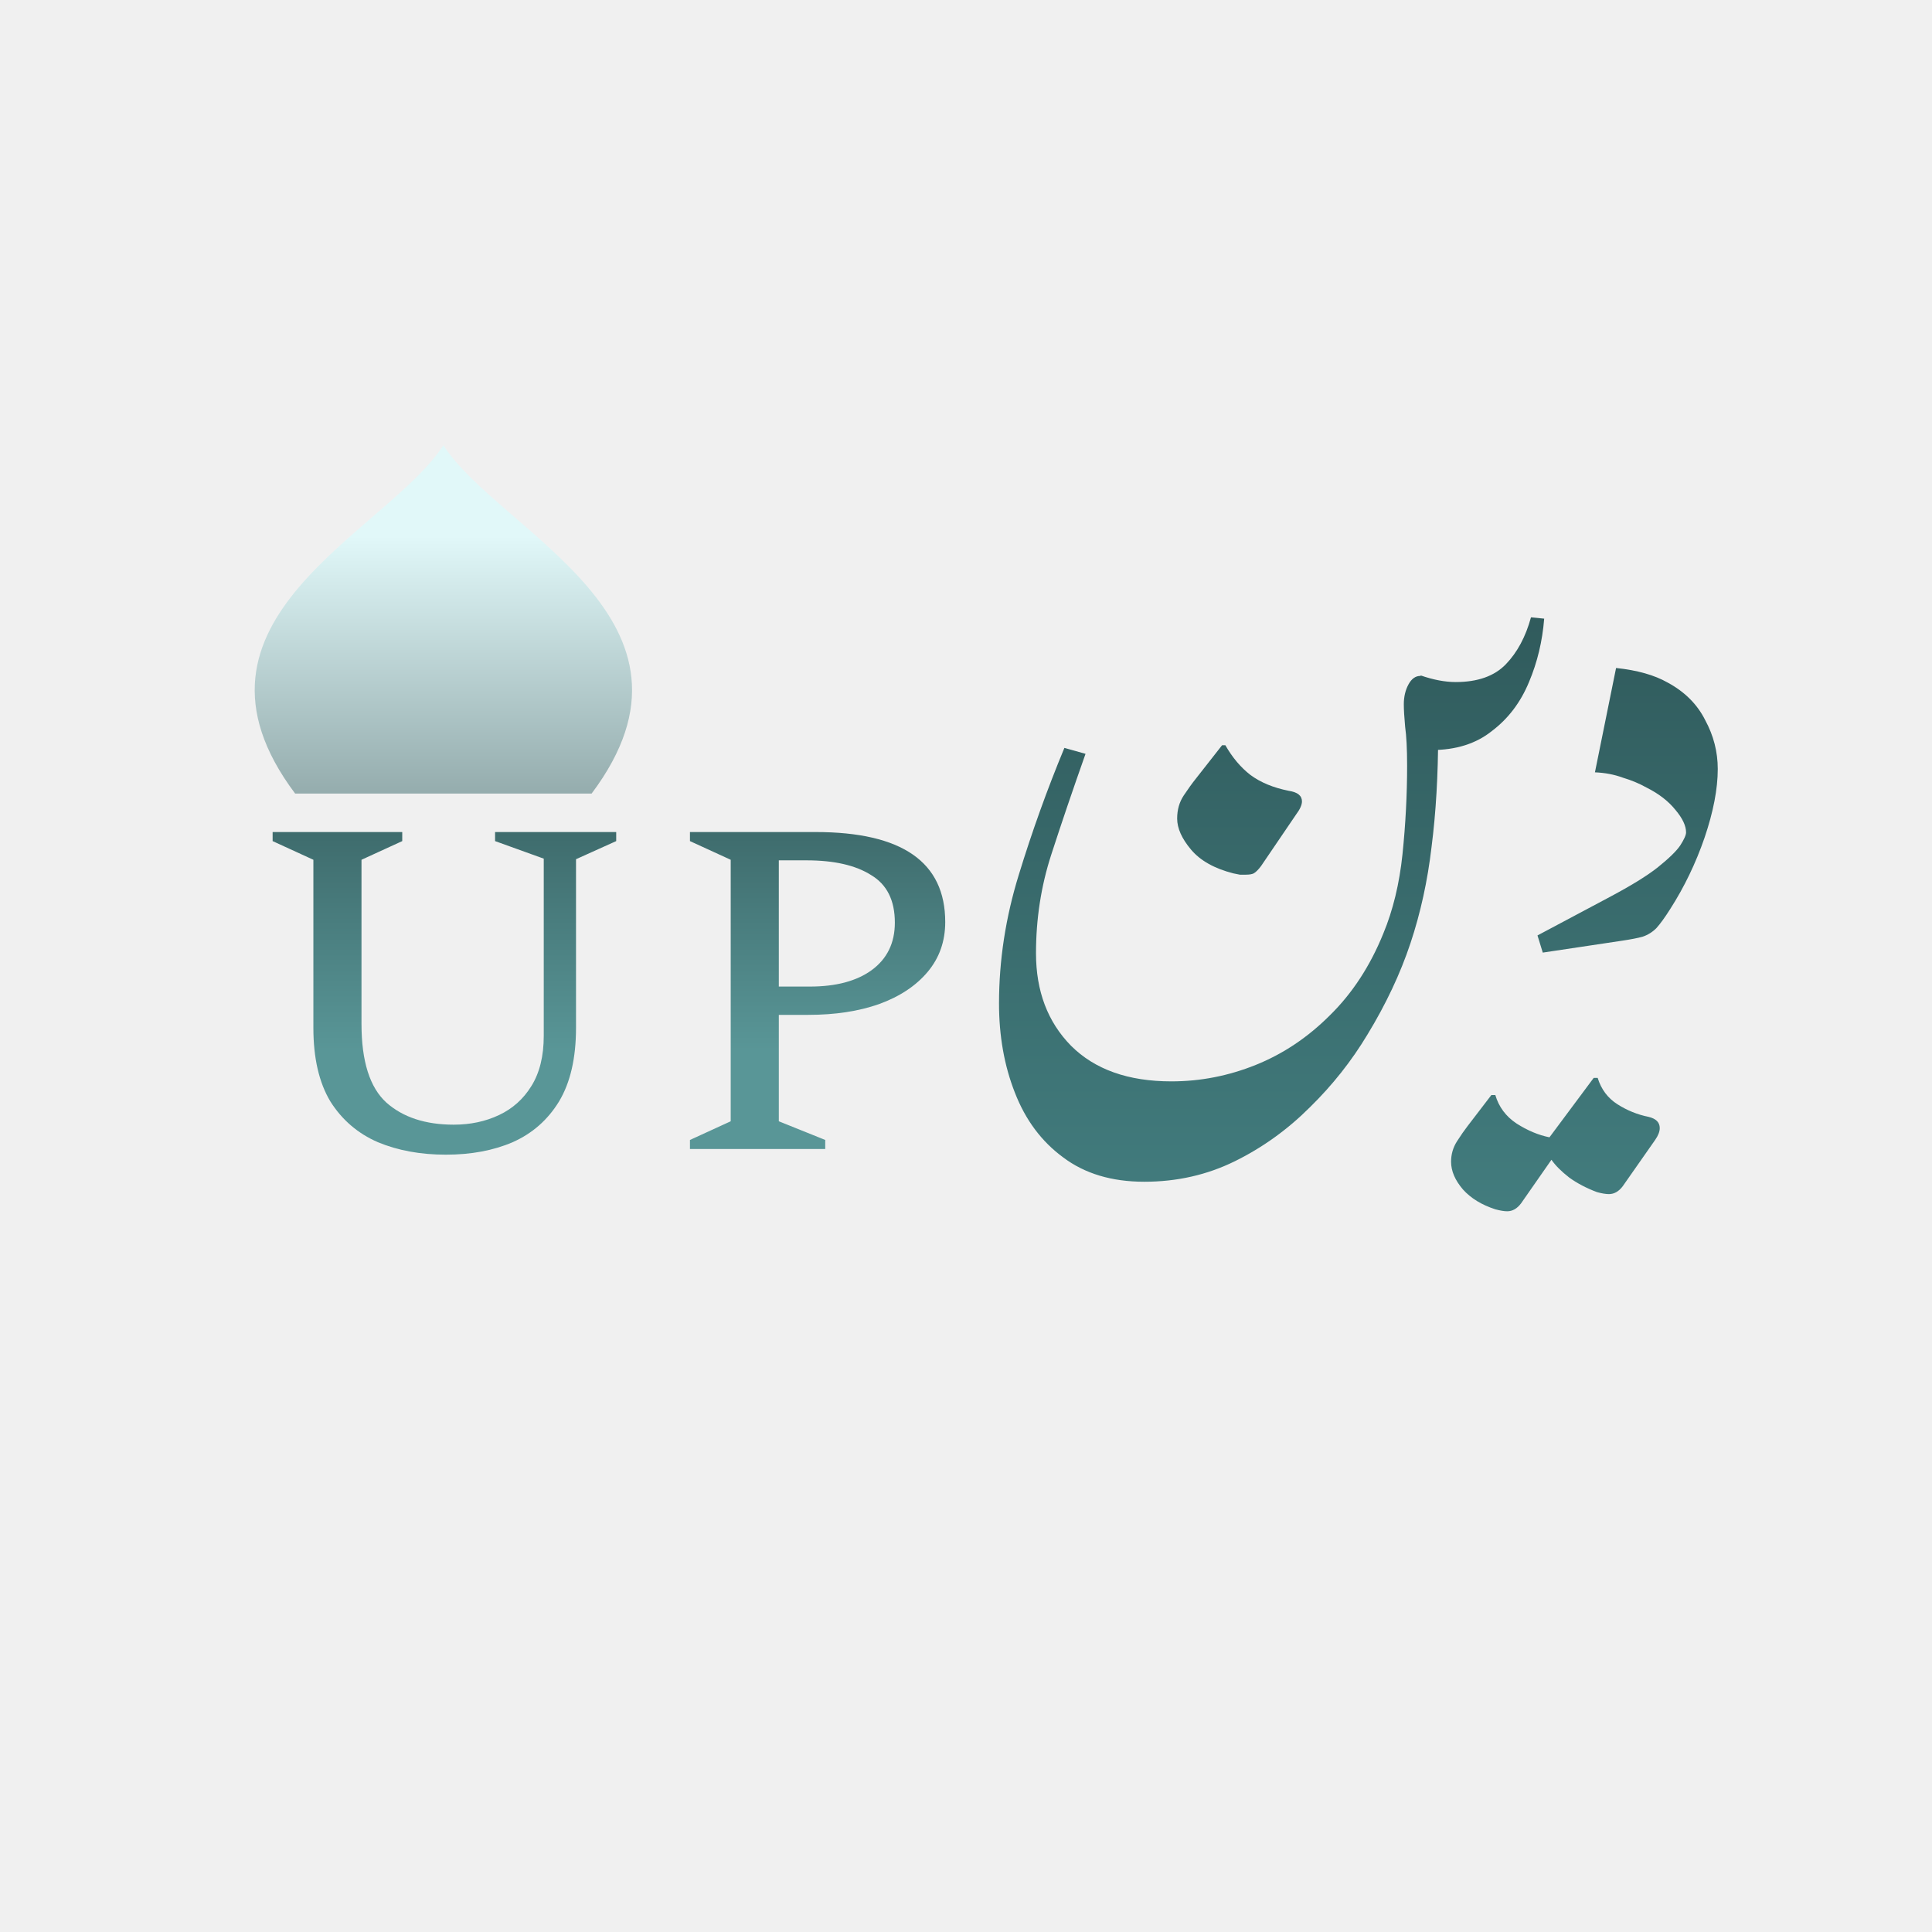
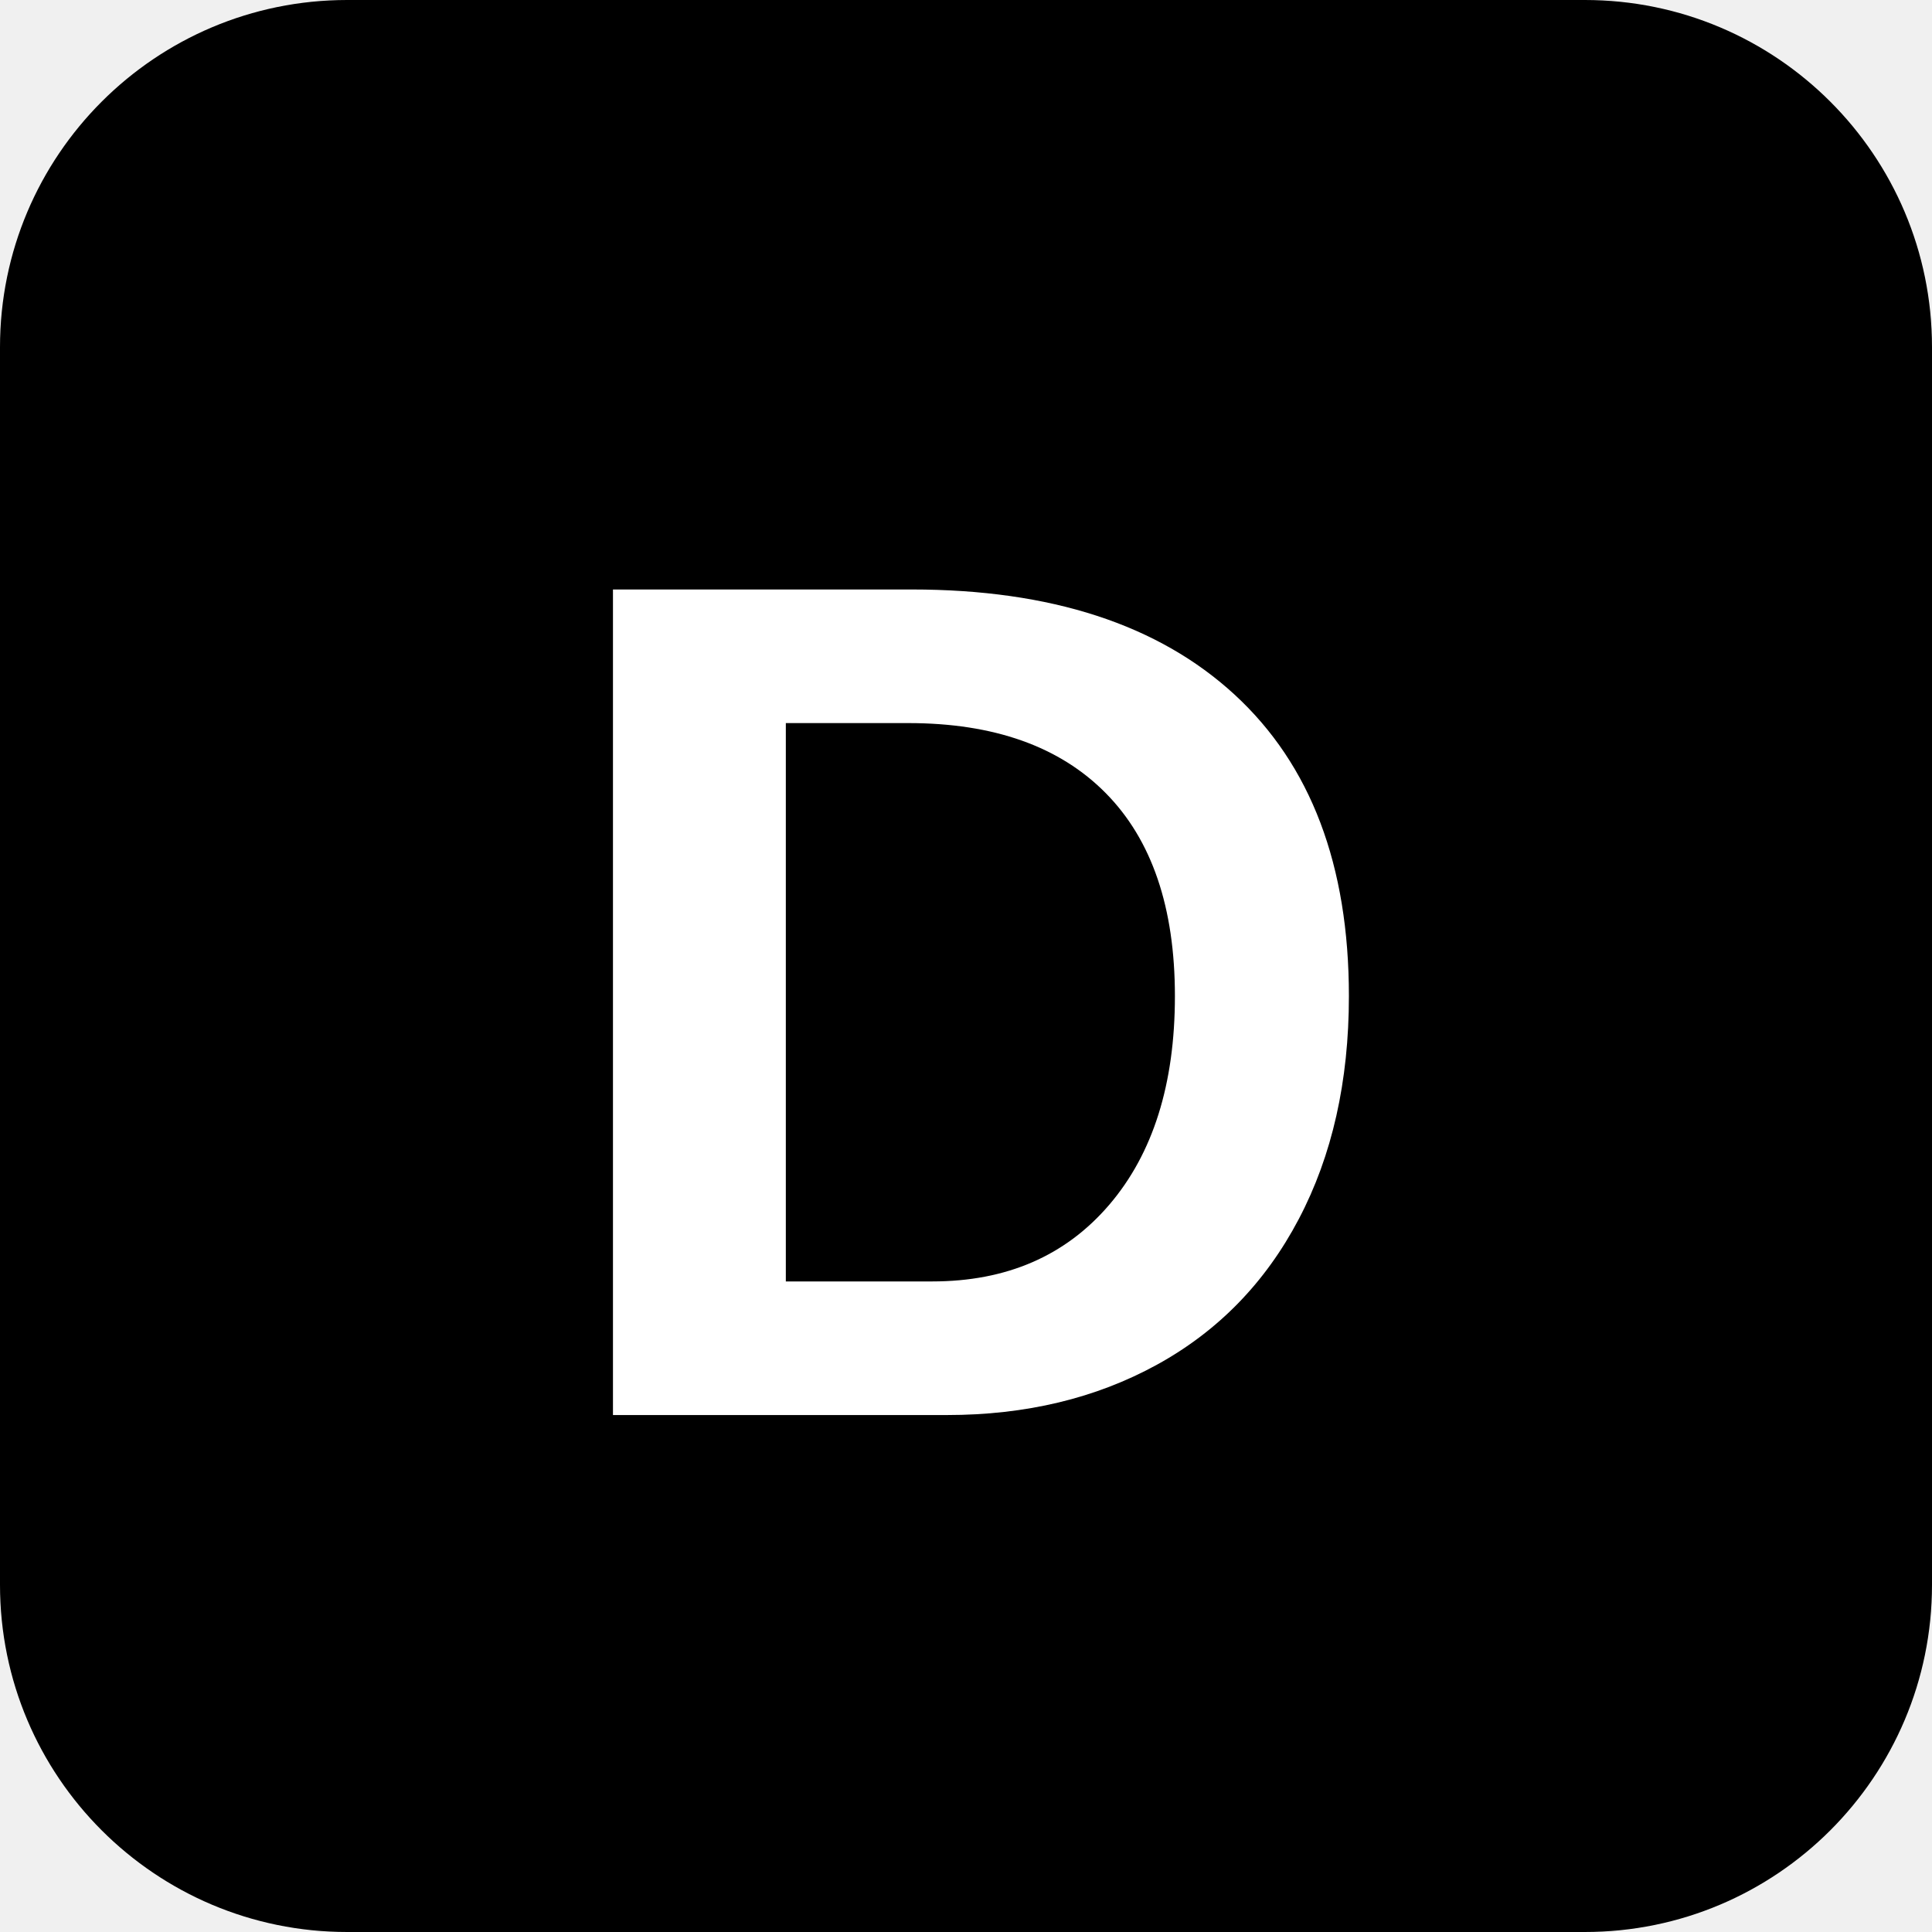
- <svg xmlns="http://www.w3.org/2000/svg" width="1024" height="1024" viewBox="0 0 1024 1024" fill="none">
-   <g clip-path="url(#clip0_10_10308)">
-     <g clip-path="url(#clip1_10_10308)">
-       <path d="M236.3 612C222.9 612 210.9 609.8 200.3 605.4C189.7 600.8 181.3 593.6 175.1 583.8C169.1 573.8 166.1 560.8 166.1 544.8V455.7L144.5 445.8V441H213.2V445.8L191.6 455.7V542.7C191.6 562.5 196 576.4 204.8 584.4C213.6 592.2 225.5 596.1 240.5 596.1C249.3 596.1 257.3 594.4 264.5 591C271.7 587.6 277.4 582.5 281.6 575.7C286 568.7 288.2 559.8 288.2 549V455.1L262.4 445.8V441H326.6V445.8L305.3 455.4V544.8C305.3 560.8 302.3 573.8 296.3 583.8C290.3 593.6 282.1 600.8 271.7 605.4C261.5 609.8 249.7 612 236.3 612ZM365.691 609V604.2L387.291 594.3V455.7L365.691 445.8V441H432.291C478.091 441 500.991 456.9 500.991 488.7C500.991 498.9 497.891 507.7 491.691 515.1C485.491 522.5 476.891 528.2 465.891 532.2C455.091 536 442.591 537.9 428.391 537.9H412.791V594.3L437.391 604.2V609H365.691ZM412.791 456V522.9H429.291C443.091 522.9 453.991 520 461.991 514.2C470.191 508.2 474.291 499.8 474.291 489C474.291 477.2 470.091 468.8 461.691 463.8C453.491 458.6 442.091 456 427.491 456H412.791Z" fill="url(#paint0_linear_10_10308)" />
-       <path d="M156.437 420.615C87.181 328.308 205.32 282.154 234.998 236C264.679 282.154 382.82 328.308 313.563 420.615H156.437Z" fill="url(#paint1_linear_10_10308)" />
-       <path d="M660.318 463.6C659.385 463.6 658.335 463.6 657.168 463.6C656.001 463.367 654.835 463.133 653.668 462.9C643.635 460.333 636.168 456.133 631.268 450.3C626.368 444.467 623.918 438.983 623.918 433.85C623.918 429.183 625.085 425.1 627.418 421.6C629.751 418.1 631.851 415.183 633.718 412.85L647.718 395H649.468C653.201 401.533 657.635 406.783 662.768 410.75C668.135 414.717 674.901 417.517 683.068 419.15C687.735 419.85 690.068 421.717 690.068 424.75C690.068 426.617 689.018 428.95 686.918 431.75L668.368 459.05C666.968 460.917 665.685 462.2 664.518 462.9C663.585 463.367 662.185 463.6 660.318 463.6ZM606.5 626.35C589.233 626.35 574.883 622.033 563.45 613.4C552.017 605 543.5 593.567 537.9 579.1C532.3 564.867 529.5 549.117 529.5 531.85C529.5 508.983 533 486.233 540 463.6C547 440.733 555.05 418.333 564.15 396.4L575.35 399.55C568.583 418.683 562.517 436.533 557.15 453.1C551.783 469.667 549.1 487.05 549.1 505.25C549.1 525.317 555.283 541.65 567.65 554.25C580.25 566.85 597.983 573.15 620.85 573.15C636.25 573.15 651.183 570.233 665.65 564.4C680.117 558.567 693.183 549.817 704.85 538.15C716.75 526.483 726.2 512.017 733.2 494.75C738.333 482.383 741.717 468.383 743.35 452.75C744.983 436.883 745.8 421.25 745.8 405.85C745.8 396.983 745.45 390.1 744.75 385.2C744.283 380.067 744.05 376.1 744.05 373.3C744.05 369.333 744.867 365.833 746.5 362.8C748.133 359.767 750.233 358.25 752.8 358.25C754.433 360.583 756.417 364.2 758.75 369.1C761.083 373.767 762.25 380.417 762.25 389.05C762.25 410.75 761.083 430.7 758.75 448.9C756.65 466.867 752.917 483.9 747.55 500C742.183 516.1 734.6 532.2 724.8 548.3C716.4 562.3 706.25 575.133 694.35 586.8C682.45 598.7 669.15 608.267 654.45 615.5C639.75 622.733 623.767 626.35 606.5 626.35ZM798.85 642C797.216 642 795.116 641.65 792.55 640.95C785.316 638.617 779.6 635.117 775.4 630.45C771.2 625.55 769.1 620.65 769.1 615.75C769.1 611.783 770.15 608.167 772.25 604.9C774.35 601.633 776.216 598.95 777.85 596.85L790.45 580.4H792.55C794.416 586.7 798.15 591.717 803.75 595.45C809.583 599.183 815.416 601.633 821.25 602.8L844.7 571.3H846.8C848.666 577.367 852.166 582.033 857.3 585.3C862.433 588.567 867.916 590.783 873.75 591.95C877.716 592.883 879.7 594.867 879.7 597.9C879.7 599.767 878.883 601.867 877.25 604.2L860.1 628.7C858 631.5 855.55 632.9 852.75 632.9C851.116 632.9 849.016 632.55 846.45 631.85C840.85 629.75 835.95 627.183 831.75 624.15C827.55 620.883 824.4 617.733 822.3 614.7L806.2 637.8C804.1 640.6 801.65 642 798.85 642ZM758.6 397.55C757.2 394.983 755.8 391.367 754.4 386.7C753 382.033 752.066 377.017 751.6 371.65C751.133 366.517 751.6 361.967 753 358C759.766 360.333 765.95 361.5 771.55 361.5C783.216 361.5 792.083 358.35 798.15 352.05C804.216 345.75 808.65 337.467 811.45 327.2L818.45 327.9C817.516 339.8 814.833 351 810.4 361.5C805.966 372.233 799.433 380.867 790.8 387.4C782.4 394.167 771.666 397.55 758.6 397.55ZM817.7 504.9L814.9 495.8L853.05 475.5C864.484 469.433 873 464.183 878.6 459.75C884.434 455.083 888.4 451.233 890.5 448.2C892.6 444.933 893.65 442.6 893.65 441.2C893.65 437.7 891.784 433.733 888.05 429.3C884.317 424.633 879.184 420.667 872.65 417.4C868.917 415.3 864.717 413.55 860.05 412.15C855.617 410.517 850.717 409.583 845.35 409.35L856.55 354.05C867.75 355.217 876.85 357.783 883.85 361.75C892.95 366.65 899.6 373.3 903.8 381.7C908.234 389.867 910.45 398.5 910.45 407.6C910.45 418.1 908.117 430.233 903.45 444C898.784 457.533 892.717 470.133 885.25 481.8C882.45 486.233 880 489.617 877.9 491.95C875.8 494.05 873.35 495.567 870.55 496.5C867.984 497.2 864.367 497.9 859.7 498.6L817.7 504.9Z" fill="url(#paint2_linear_10_10308)" />
-     </g>
-   </g>
-   <defs>
-     <linearGradient id="paint0_linear_10_10308" x1="381" y1="291" x2="381" y2="622" gradientUnits="userSpaceOnUse">
-       <stop stop-color="#1C3536" />
-       <stop offset="0.803" stop-color="#599697" />
-     </linearGradient>
-     <linearGradient id="paint1_linear_10_10308" x1="235" y1="636" x2="235" y2="236" gradientUnits="userSpaceOnUse">
-       <stop stop-color="#1C3536" />
-       <stop offset="0.88" stop-color="#E1F8F9" />
-     </linearGradient>
-     <linearGradient id="paint2_linear_10_10308" x1="818" y1="-25" x2="818" y2="920" gradientUnits="userSpaceOnUse">
-       <stop stop-color="#1C3536" />
-       <stop offset="1" stop-color="#529A9C" />
-     </linearGradient>
-     <clipPath id="clip0_10_10308">
-       <rect width="1024" height="1024" fill="white" />
-     </clipPath>
-     <clipPath id="clip1_10_10308">
-       <rect width="1023" height="997" fill="white" transform="translate(1 27)" />
-     </clipPath>
-   </defs>
+ <svg xmlns="http://www.w3.org/2000/svg" viewBox="0 0 512 512">
+   <rect width="512" height="512" rx="92" fill="#000000" />
+   <text x="50%" y="375" text-anchor="middle" font-family="Arial Black,Arial,sans-serif" font-weight="900" font-size="318" fill="#ffffff" letter-spacing="-2">D</text>
</svg>
